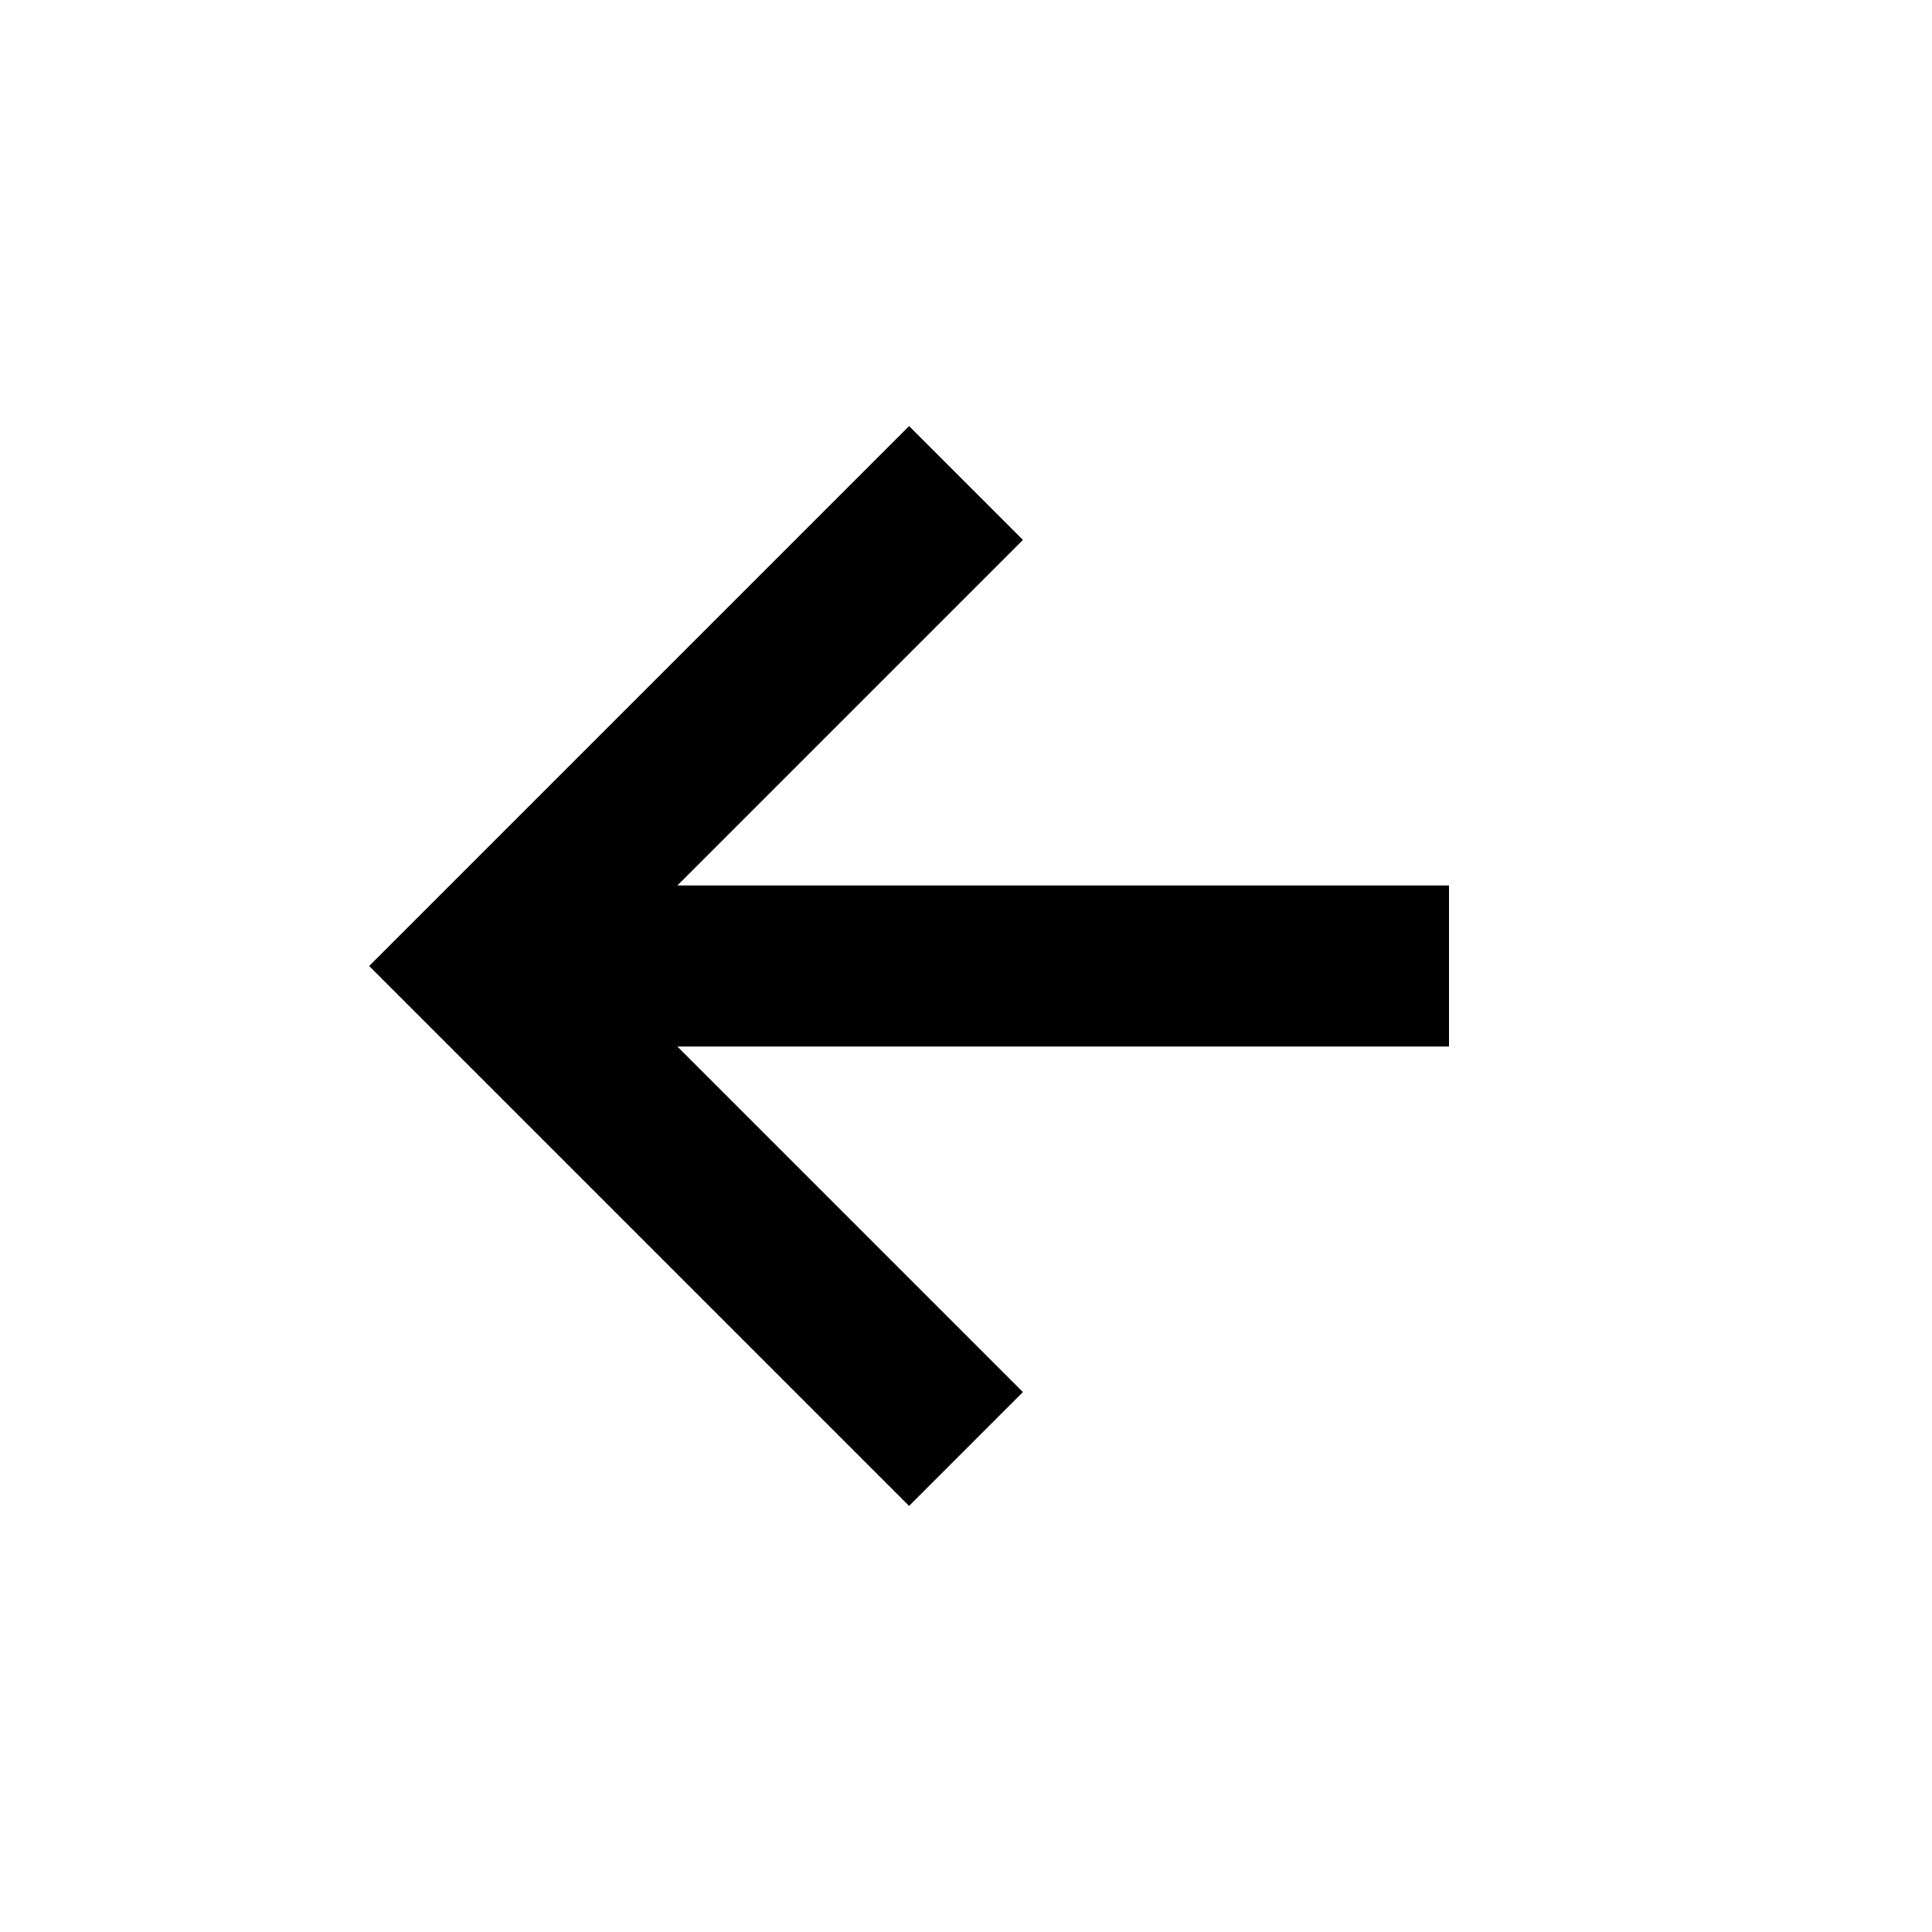
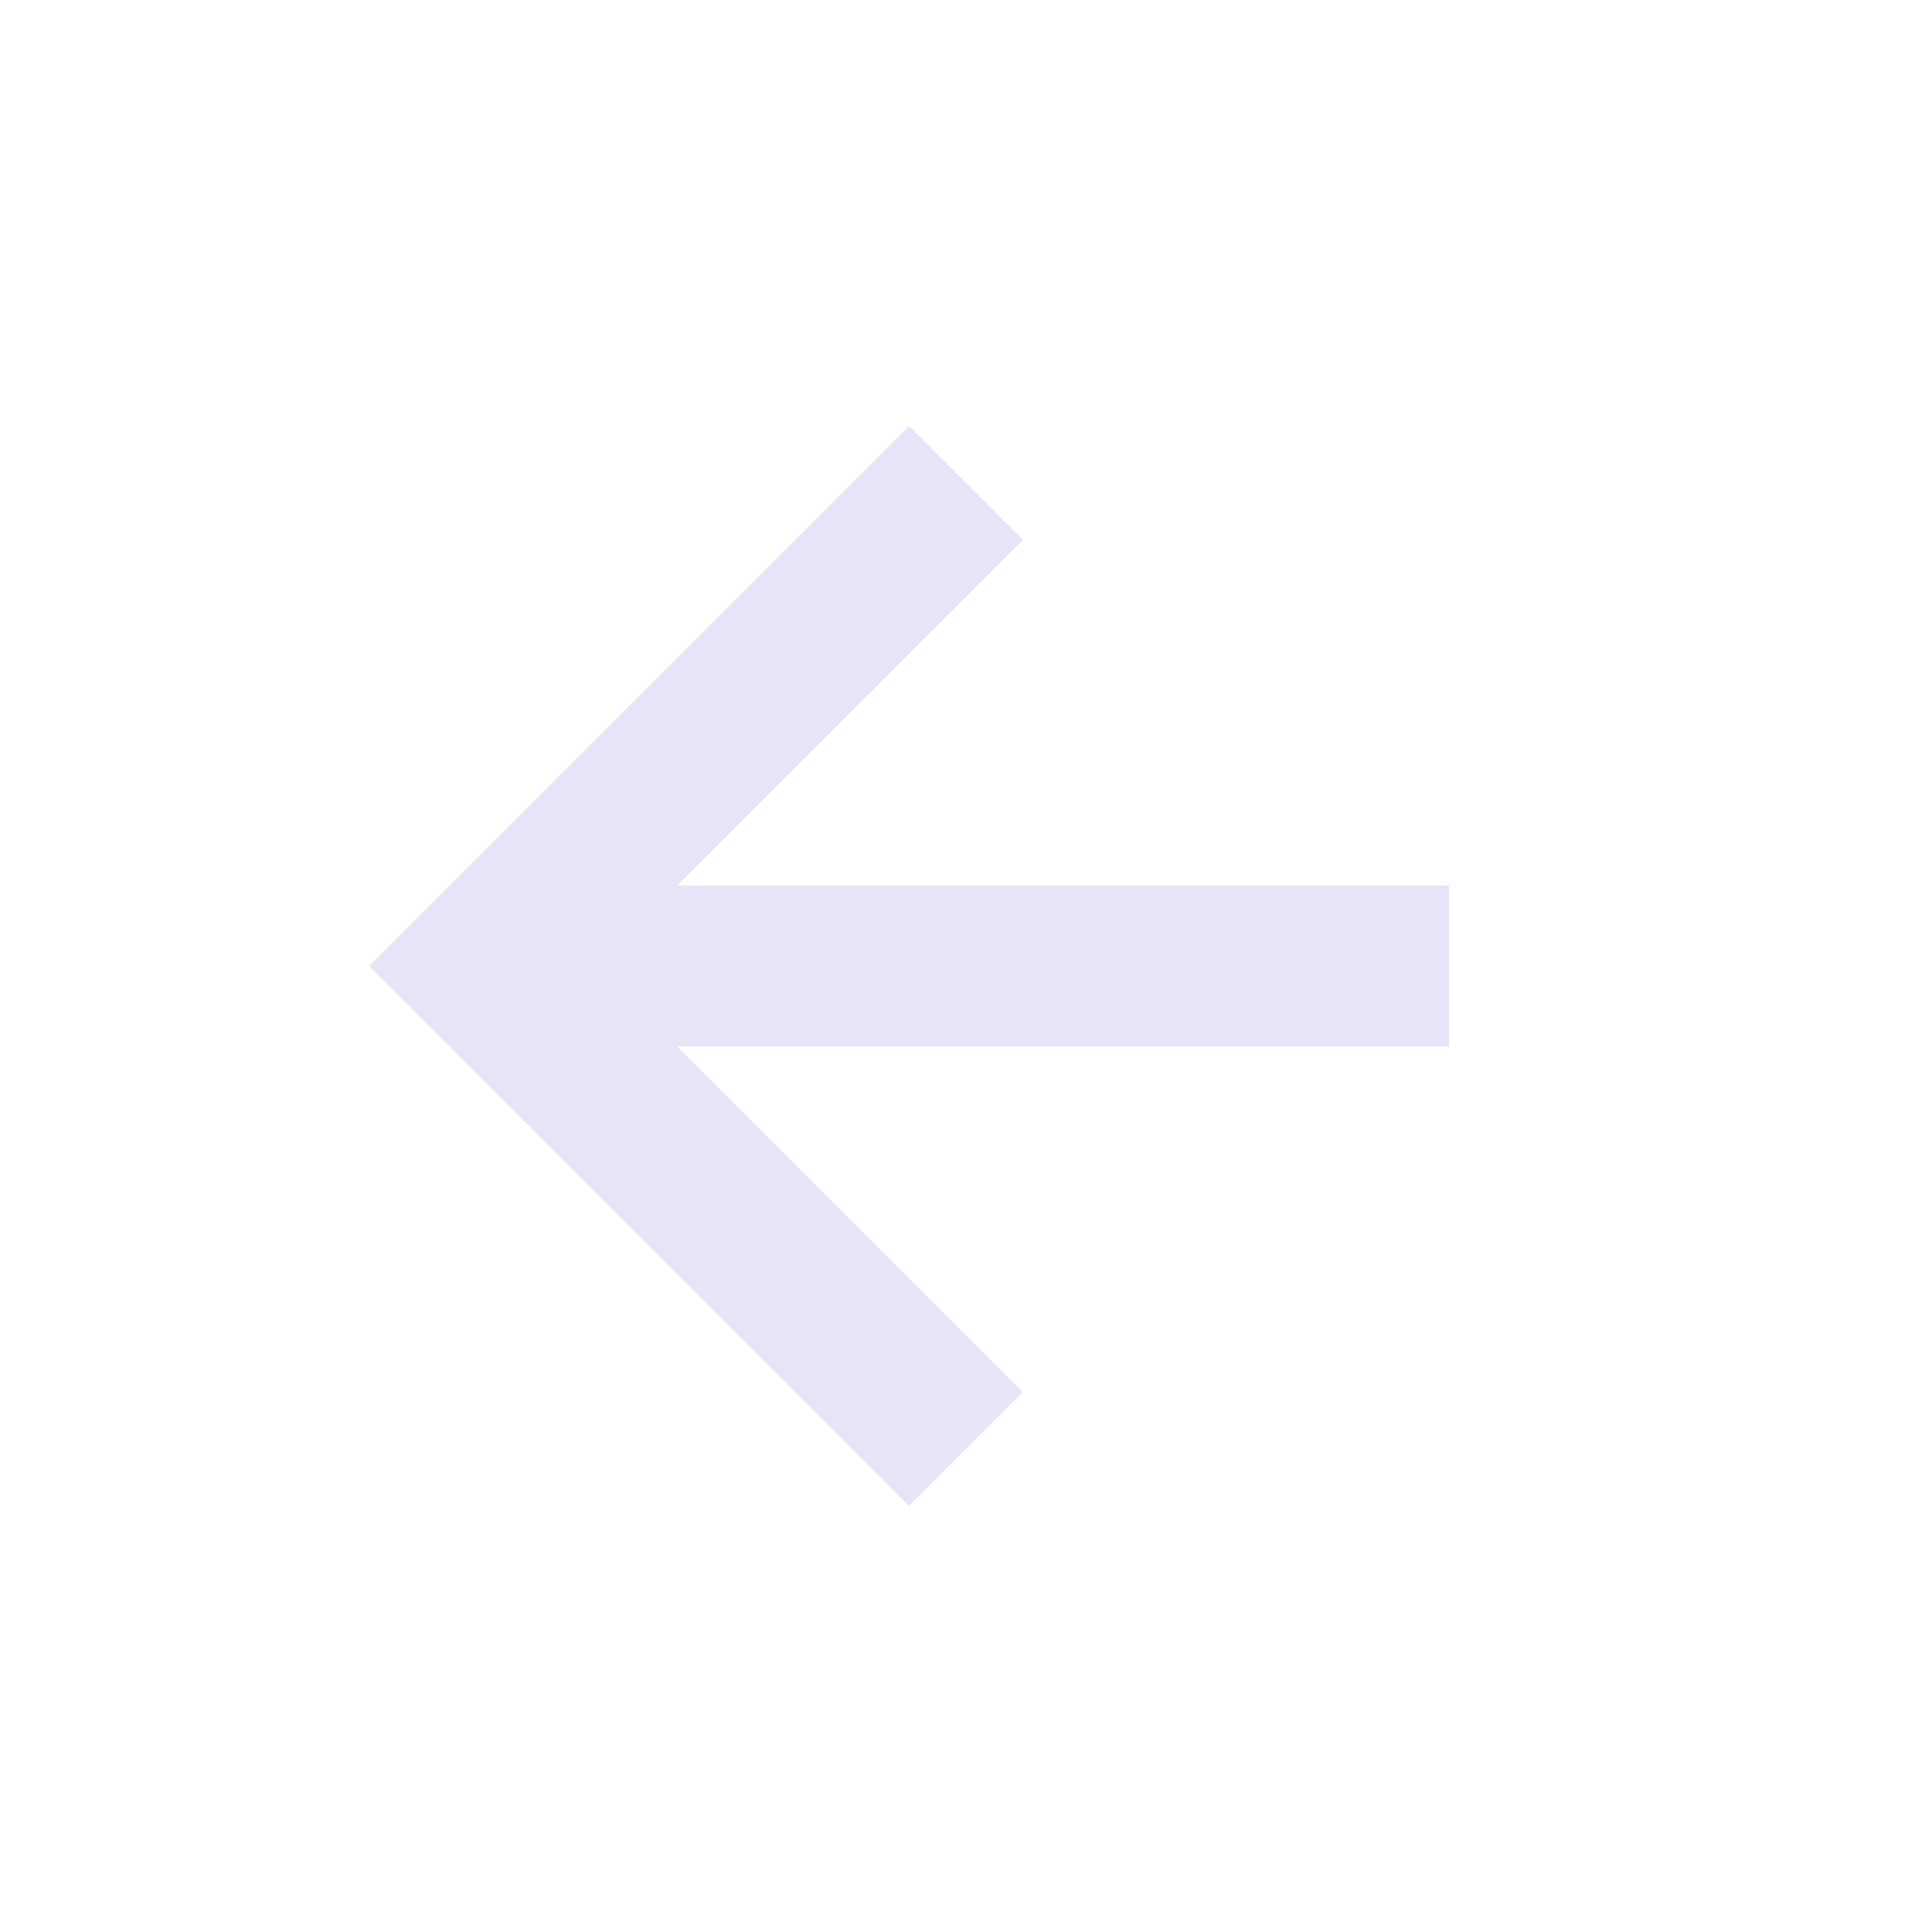
- <svg xmlns="http://www.w3.org/2000/svg" width="24" height="24" viewBox="0 0 24 24" style="fill: #000;transform: ;msFilter:;">
+ <svg xmlns="http://www.w3.org/2000/svg" width="24" height="24" viewBox="0 0 24 24" style="fill: #e5e5f7;transform: ;msFilter:;">
  <path d="M12.707 17.293 8.414 13H18v-2H8.414l4.293-4.293-1.414-1.414L4.586 12l6.707 6.707z" />
</svg>
